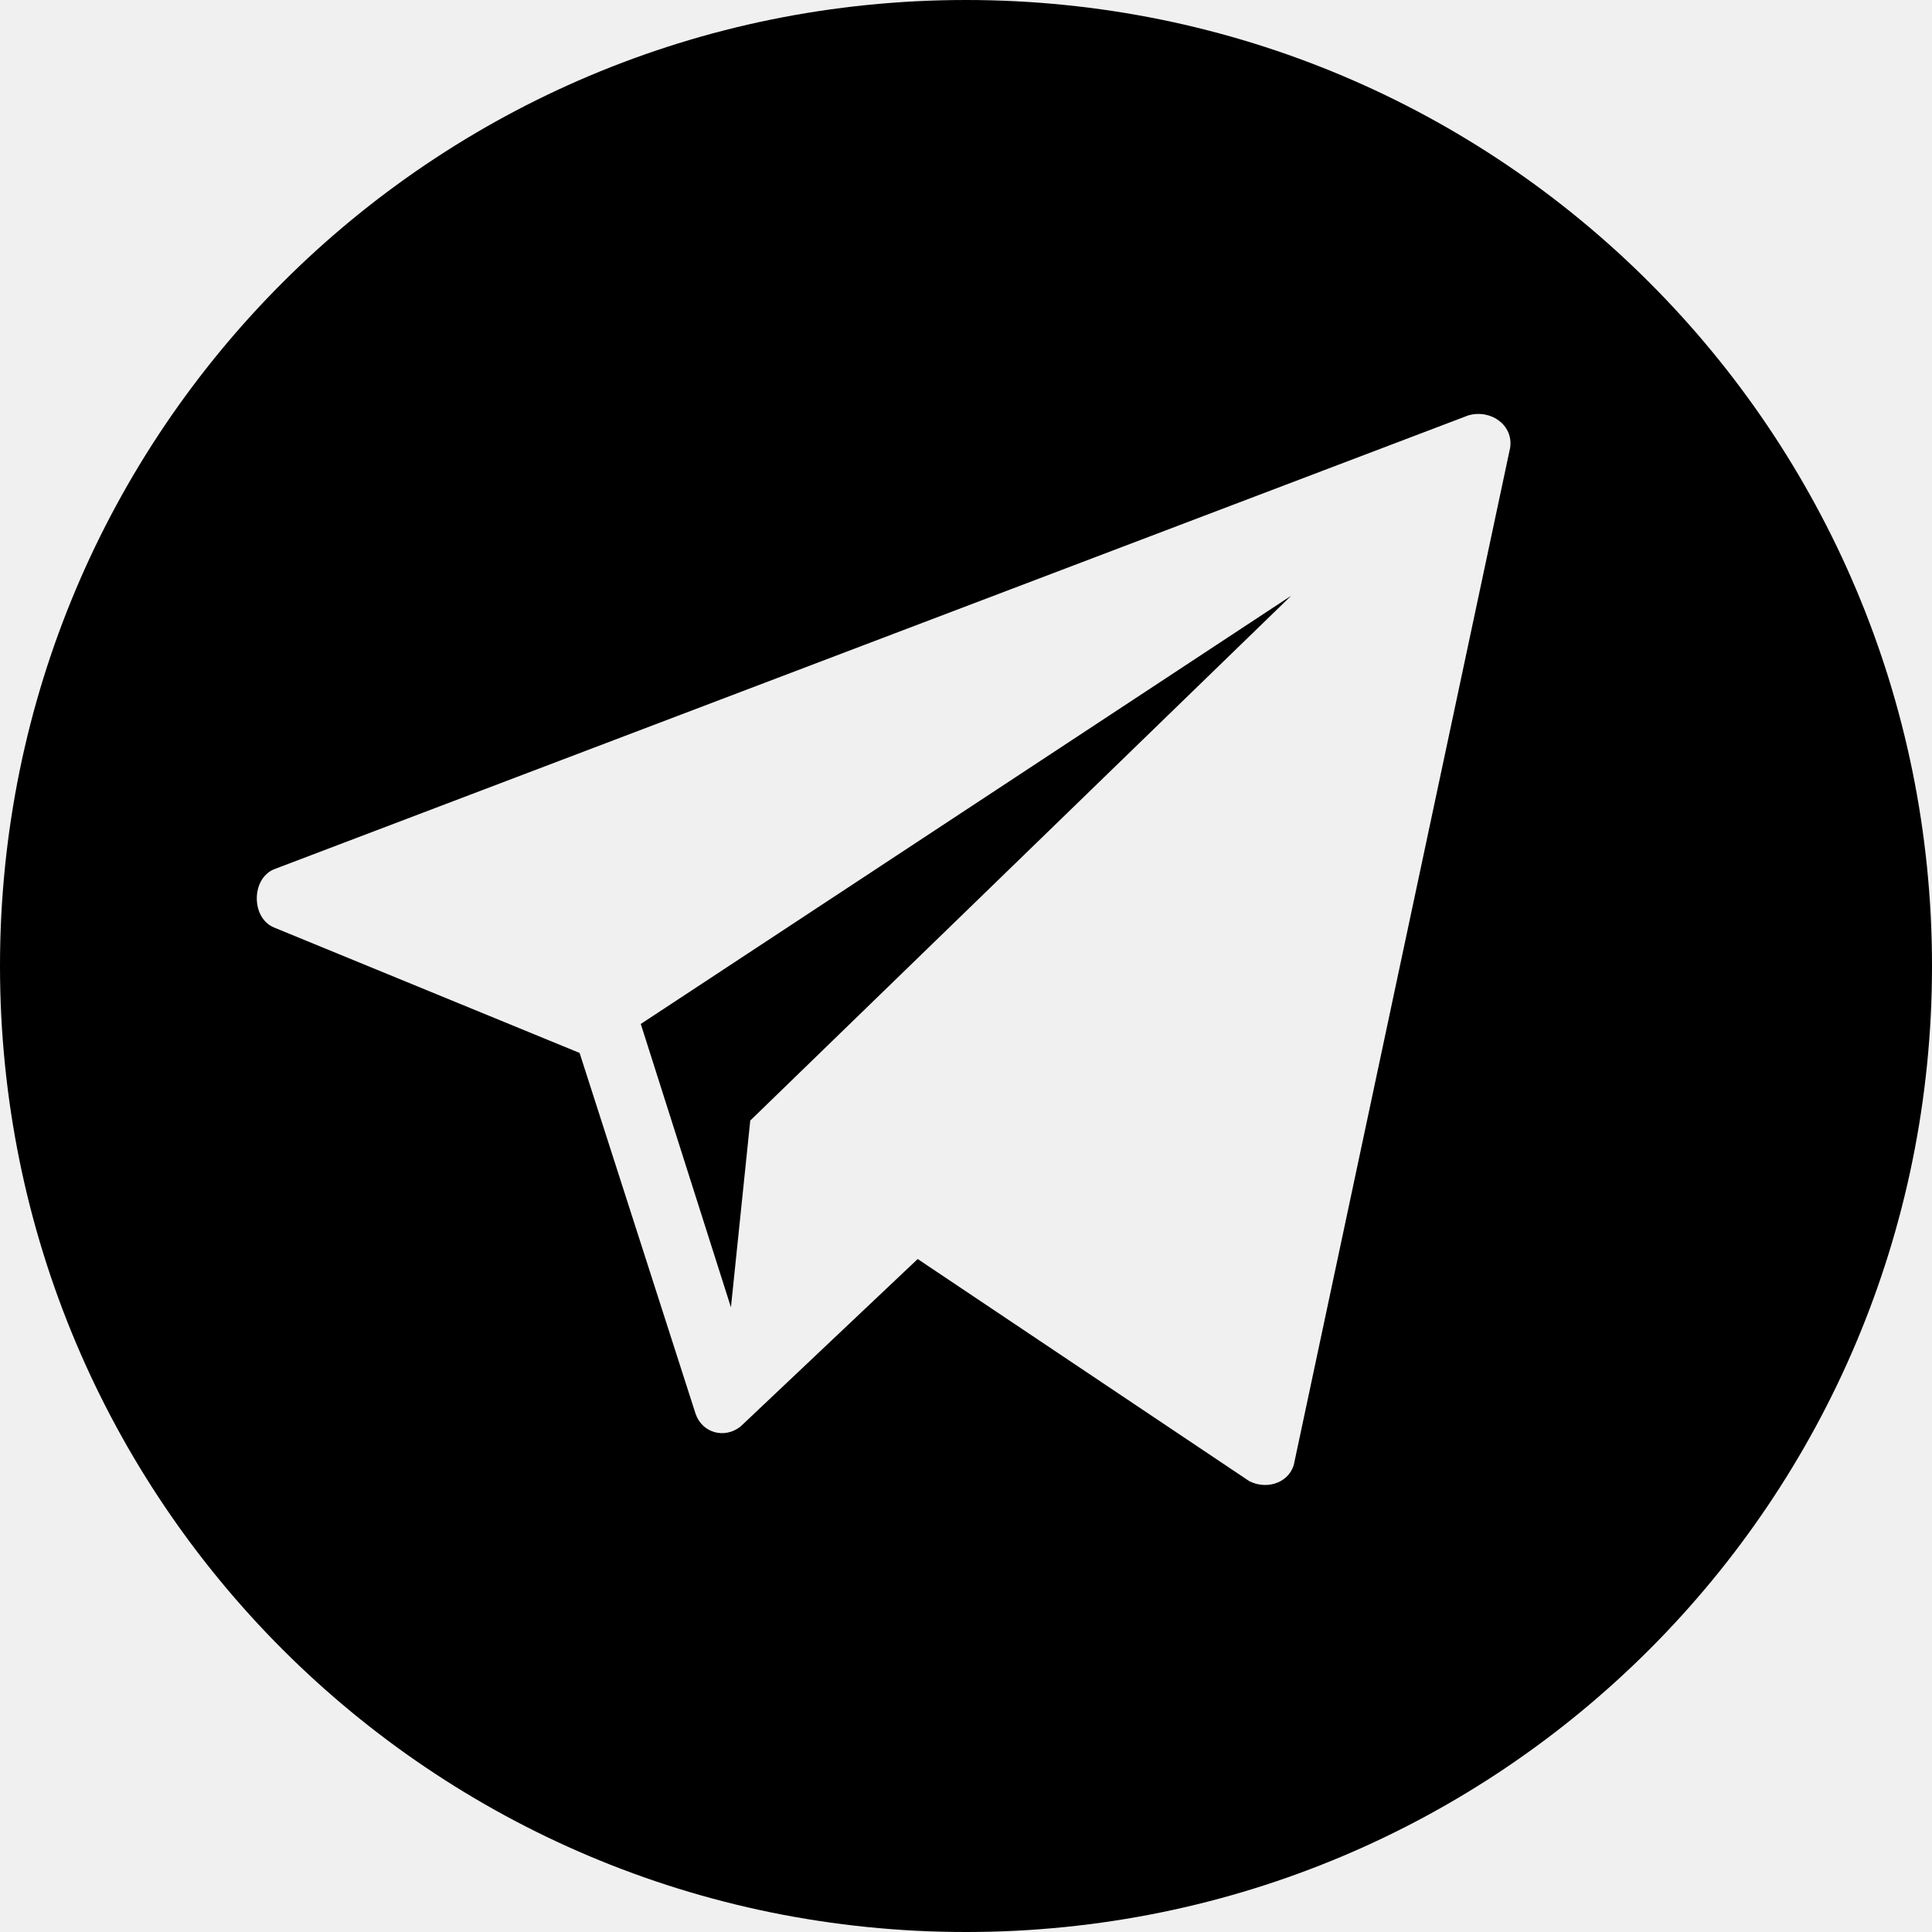
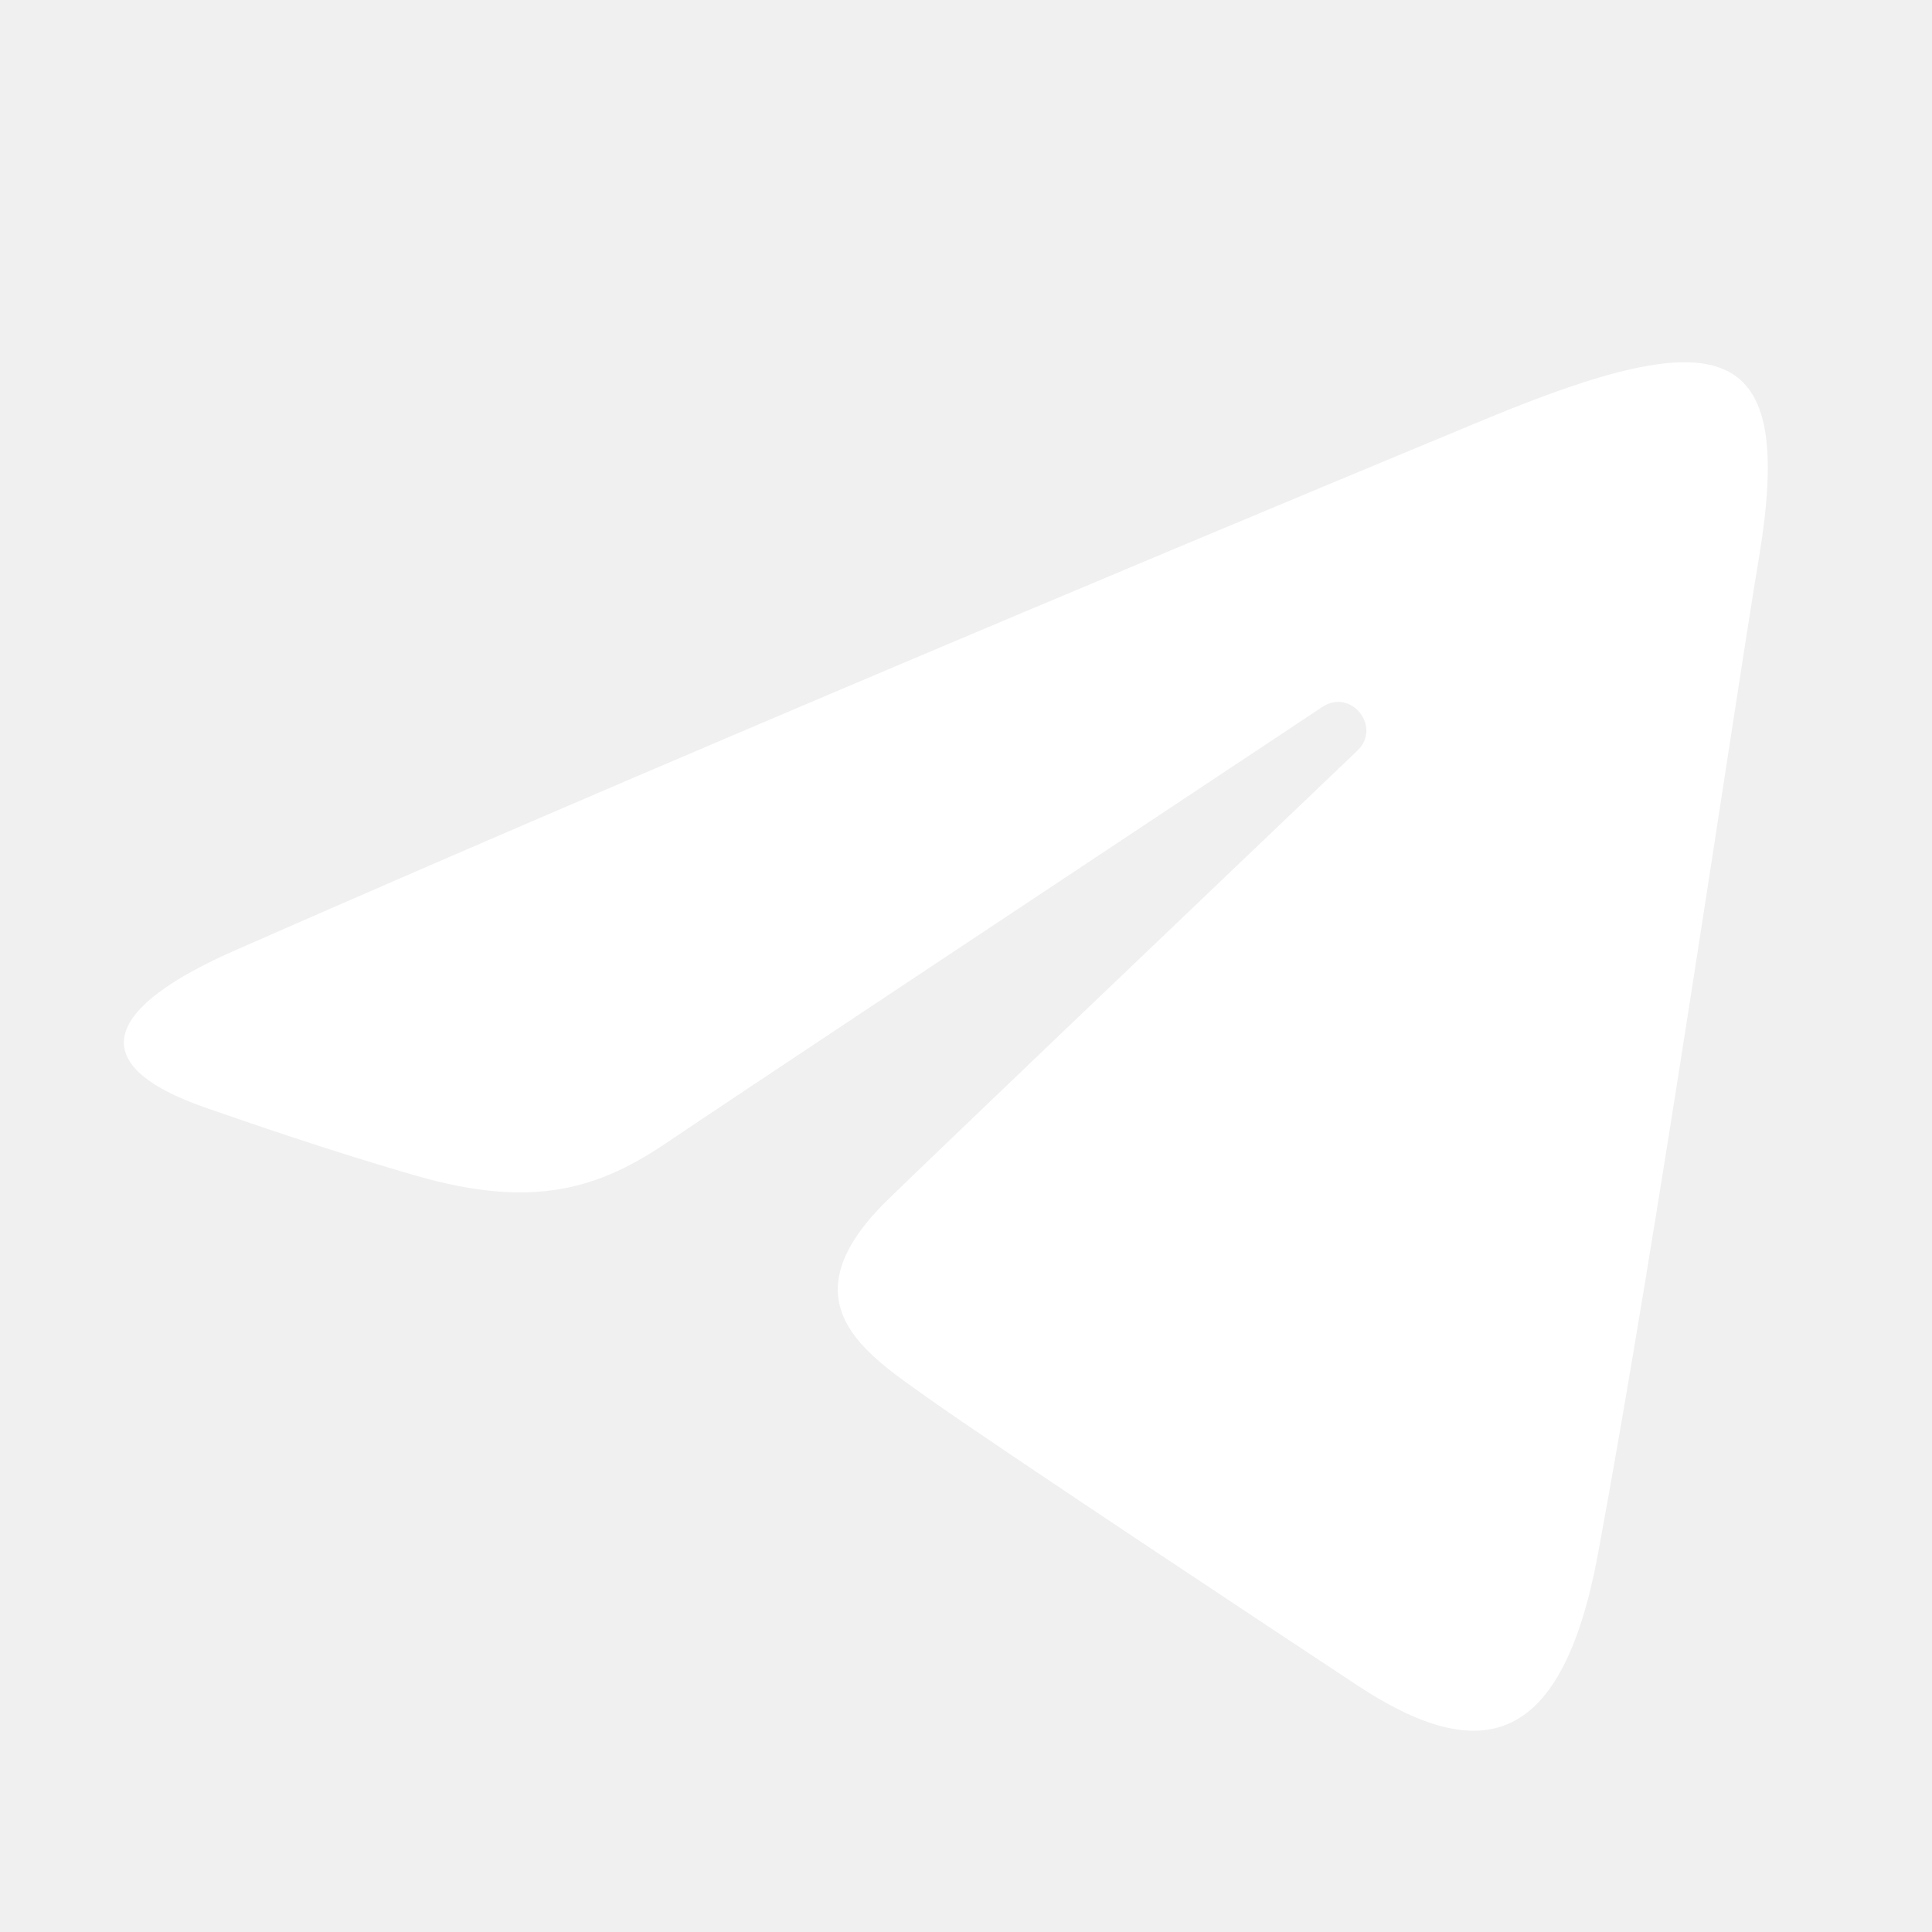
- <svg xmlns="http://www.w3.org/2000/svg" class="t-sociallinks__svg" version="1.1" id="Layer_1" width="48px" height="48px" viewBox="0 0 60 60" xml:space="preserve">
-   <path d="M30 0C13.4 0 0 13.4 0 30s13.4 30 30 30 30-13.4 30-30S46.6 0 30 0zm16.9 13.9l-6.7 31.5c-.1.6-.8.9-1.4.6l-10.3-6.9-5.5 5.2c-.5.4-1.2.2-1.4-.4L18 32.7l-9.5-3.9c-.7-.3-.7-1.5 0-1.8l37.1-14.1c.7-.2 1.4.3 1.3 1z" />
-   <path d="M22.7 40.6l.6-5.8 16.8-16.3-20.2 13.3" />
+ <svg xmlns="http://www.w3.org/2000/svg" x="0px" y="0px" width="48" height="48" viewBox="0 0 48 48" style=" fill:#fff;">
+   <path d="M5.83,23.616c12.568-5.529,28.832-12.27,31.077-13.203c5.889-2.442,7.696-1.974,6.795,3.434 c-0.647,3.887-2.514,16.756-4.002,24.766c-0.883,4.75-2.864,5.313-5.979,3.258c-1.498-0.989-9.059-5.989-10.7-7.163 c-1.498-1.07-3.564-2.357-0.973-4.892c0.922-0.903,6.966-6.674,11.675-11.166c0.617-0.59-0.158-1.559-0.87-1.086 c-6.347,4.209-15.147,10.051-16.267,10.812c-1.692,1.149-3.317,1.676-6.234,0.838c-2.204-0.633-4.357-1.388-5.195-1.676 C1.93,26.43,2.696,24.995,5.83,23.616z" />
</svg>
